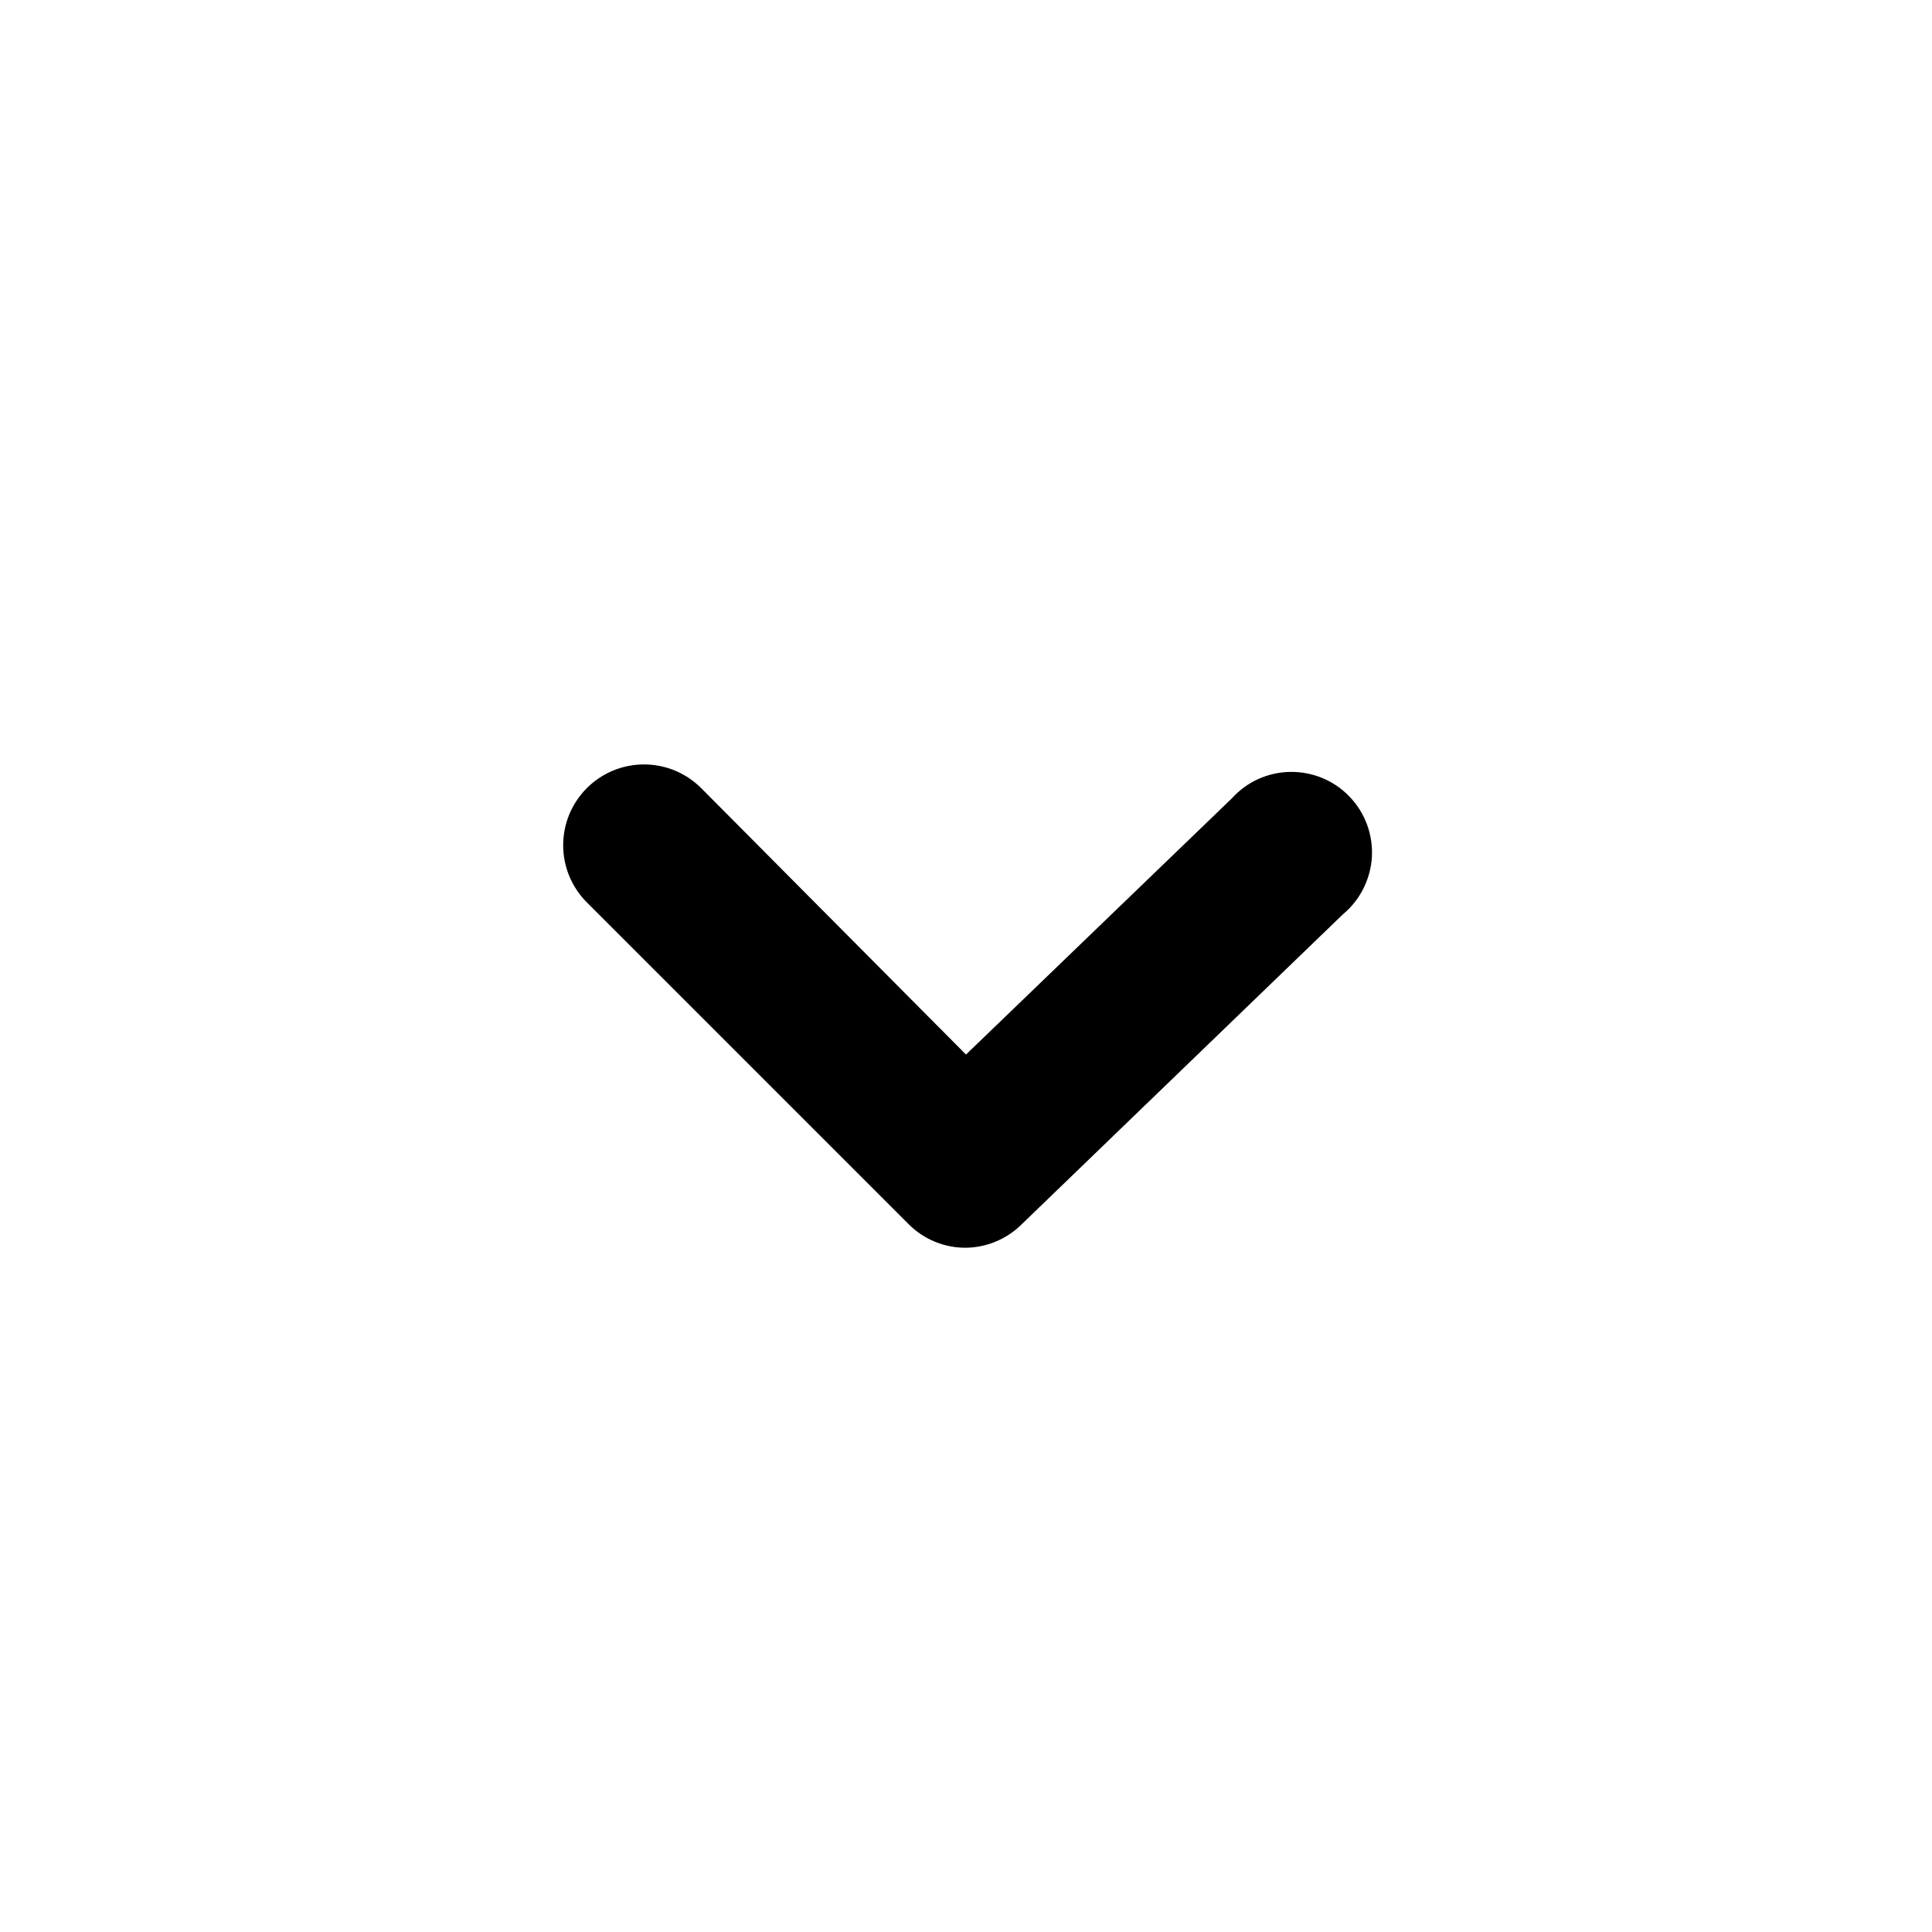
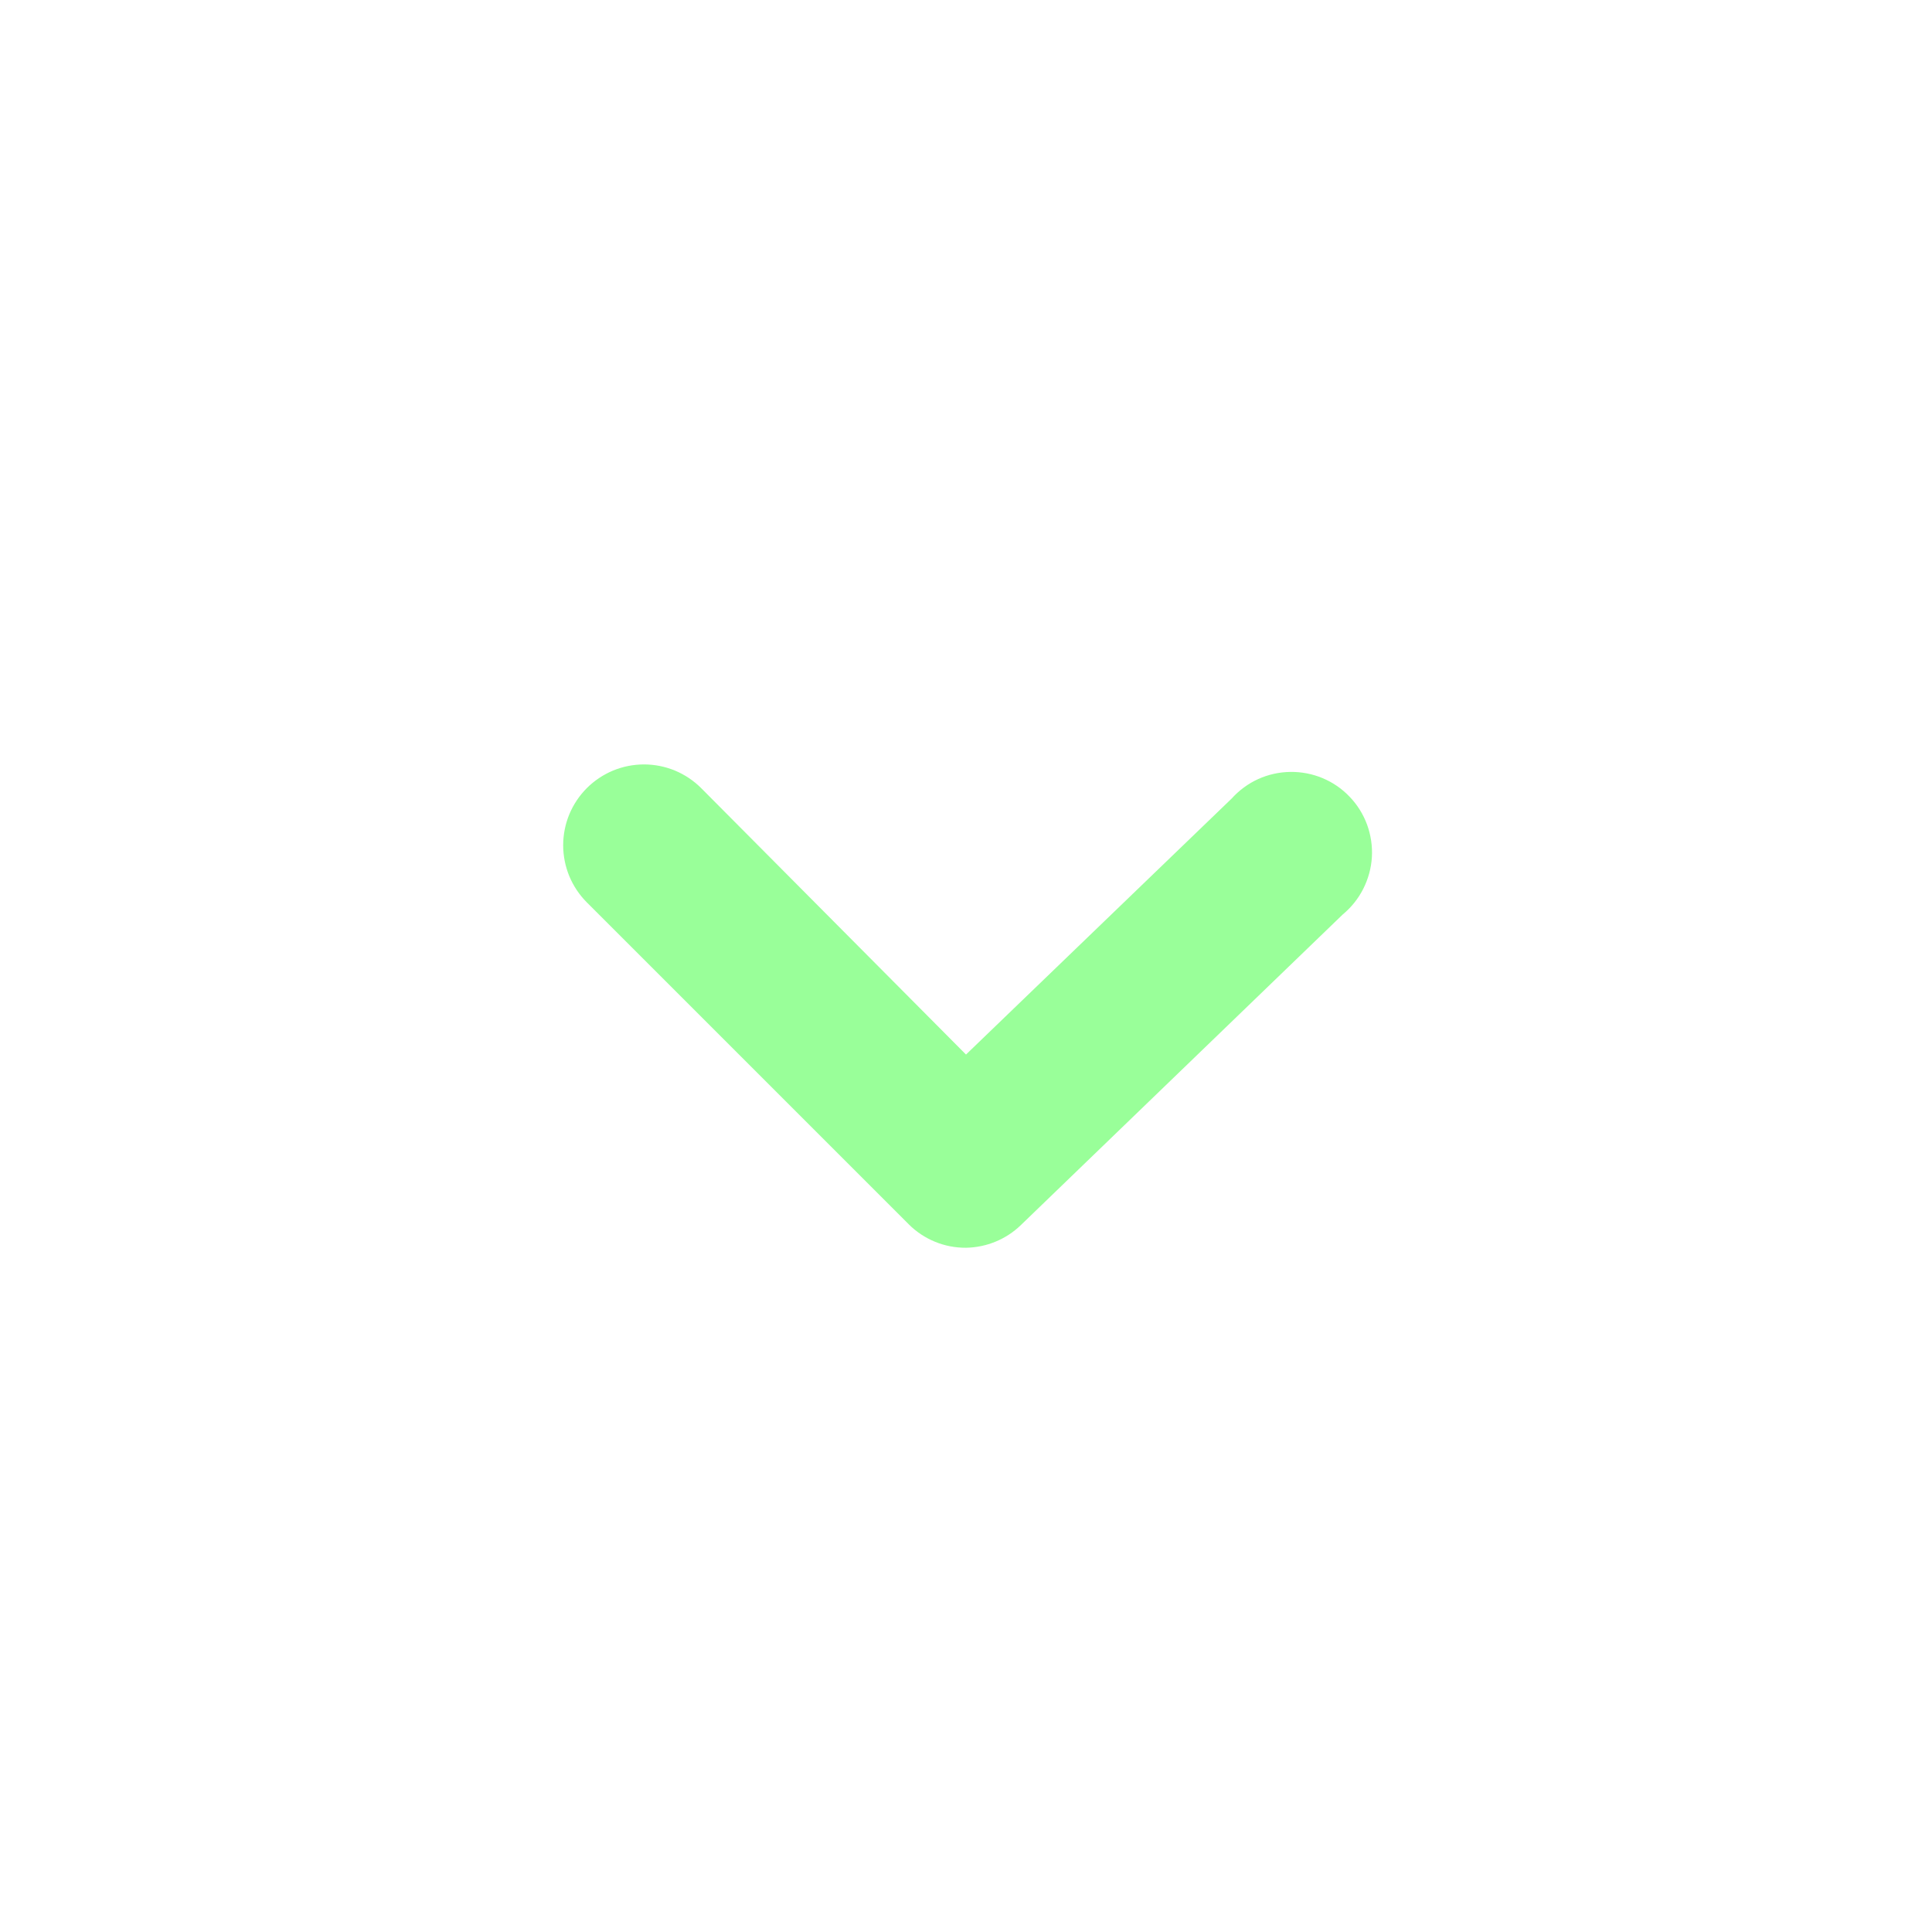
<svg xmlns="http://www.w3.org/2000/svg" width="24" height="24" viewBox="0 0 24 24" fill="none">
-   <path d="M12 15.5C11.868 15.501 11.738 15.476 11.616 15.426C11.494 15.376 11.383 15.303 11.29 15.21L7.29 11.21C7.197 11.117 7.123 11.006 7.072 10.884C7.022 10.762 6.996 10.632 6.996 10.5C6.996 10.368 7.022 10.238 7.072 10.116C7.123 9.994 7.197 9.883 7.29 9.79C7.383 9.697 7.494 9.623 7.616 9.572C7.738 9.522 7.868 9.496 8 9.496C8.132 9.496 8.262 9.522 8.384 9.572C8.506 9.623 8.617 9.697 8.71 9.79L12 13.1L15.3 9.92C15.392 9.818 15.504 9.735 15.629 9.678C15.755 9.621 15.89 9.591 16.028 9.589C16.165 9.587 16.302 9.613 16.429 9.666C16.556 9.719 16.67 9.797 16.765 9.897C16.861 9.996 16.934 10.114 16.982 10.243C17.029 10.372 17.05 10.51 17.042 10.647C17.034 10.784 16.997 10.918 16.935 11.041C16.873 11.164 16.786 11.272 16.68 11.36L12.68 15.22C12.497 15.396 12.254 15.496 12 15.5Z" fill="black" />
+   <path d="M12 15.5C11.868 15.501 11.738 15.476 11.616 15.426C11.494 15.376 11.383 15.303 11.29 15.21L7.29 11.21C7.197 11.117 7.123 11.006 7.072 10.884C7.022 10.762 6.996 10.632 6.996 10.5C6.996 10.368 7.022 10.238 7.072 10.116C7.123 9.994 7.197 9.883 7.29 9.79C7.383 9.697 7.494 9.623 7.616 9.572C7.738 9.522 7.868 9.496 8 9.496C8.132 9.496 8.262 9.522 8.384 9.572C8.506 9.623 8.617 9.697 8.71 9.79L12 13.1L15.3 9.92C15.392 9.818 15.504 9.735 15.629 9.678C15.755 9.621 15.89 9.591 16.028 9.589C16.165 9.587 16.302 9.613 16.429 9.666C16.556 9.719 16.67 9.797 16.765 9.897C16.861 9.996 16.934 10.114 16.982 10.243C17.029 10.372 17.05 10.51 17.042 10.647C17.034 10.784 16.997 10.918 16.935 11.041C16.873 11.164 16.786 11.272 16.68 11.36L12.68 15.22C12.497 15.396 12.254 15.496 12 15.5Z" fill="#99ff99" />
</svg>
